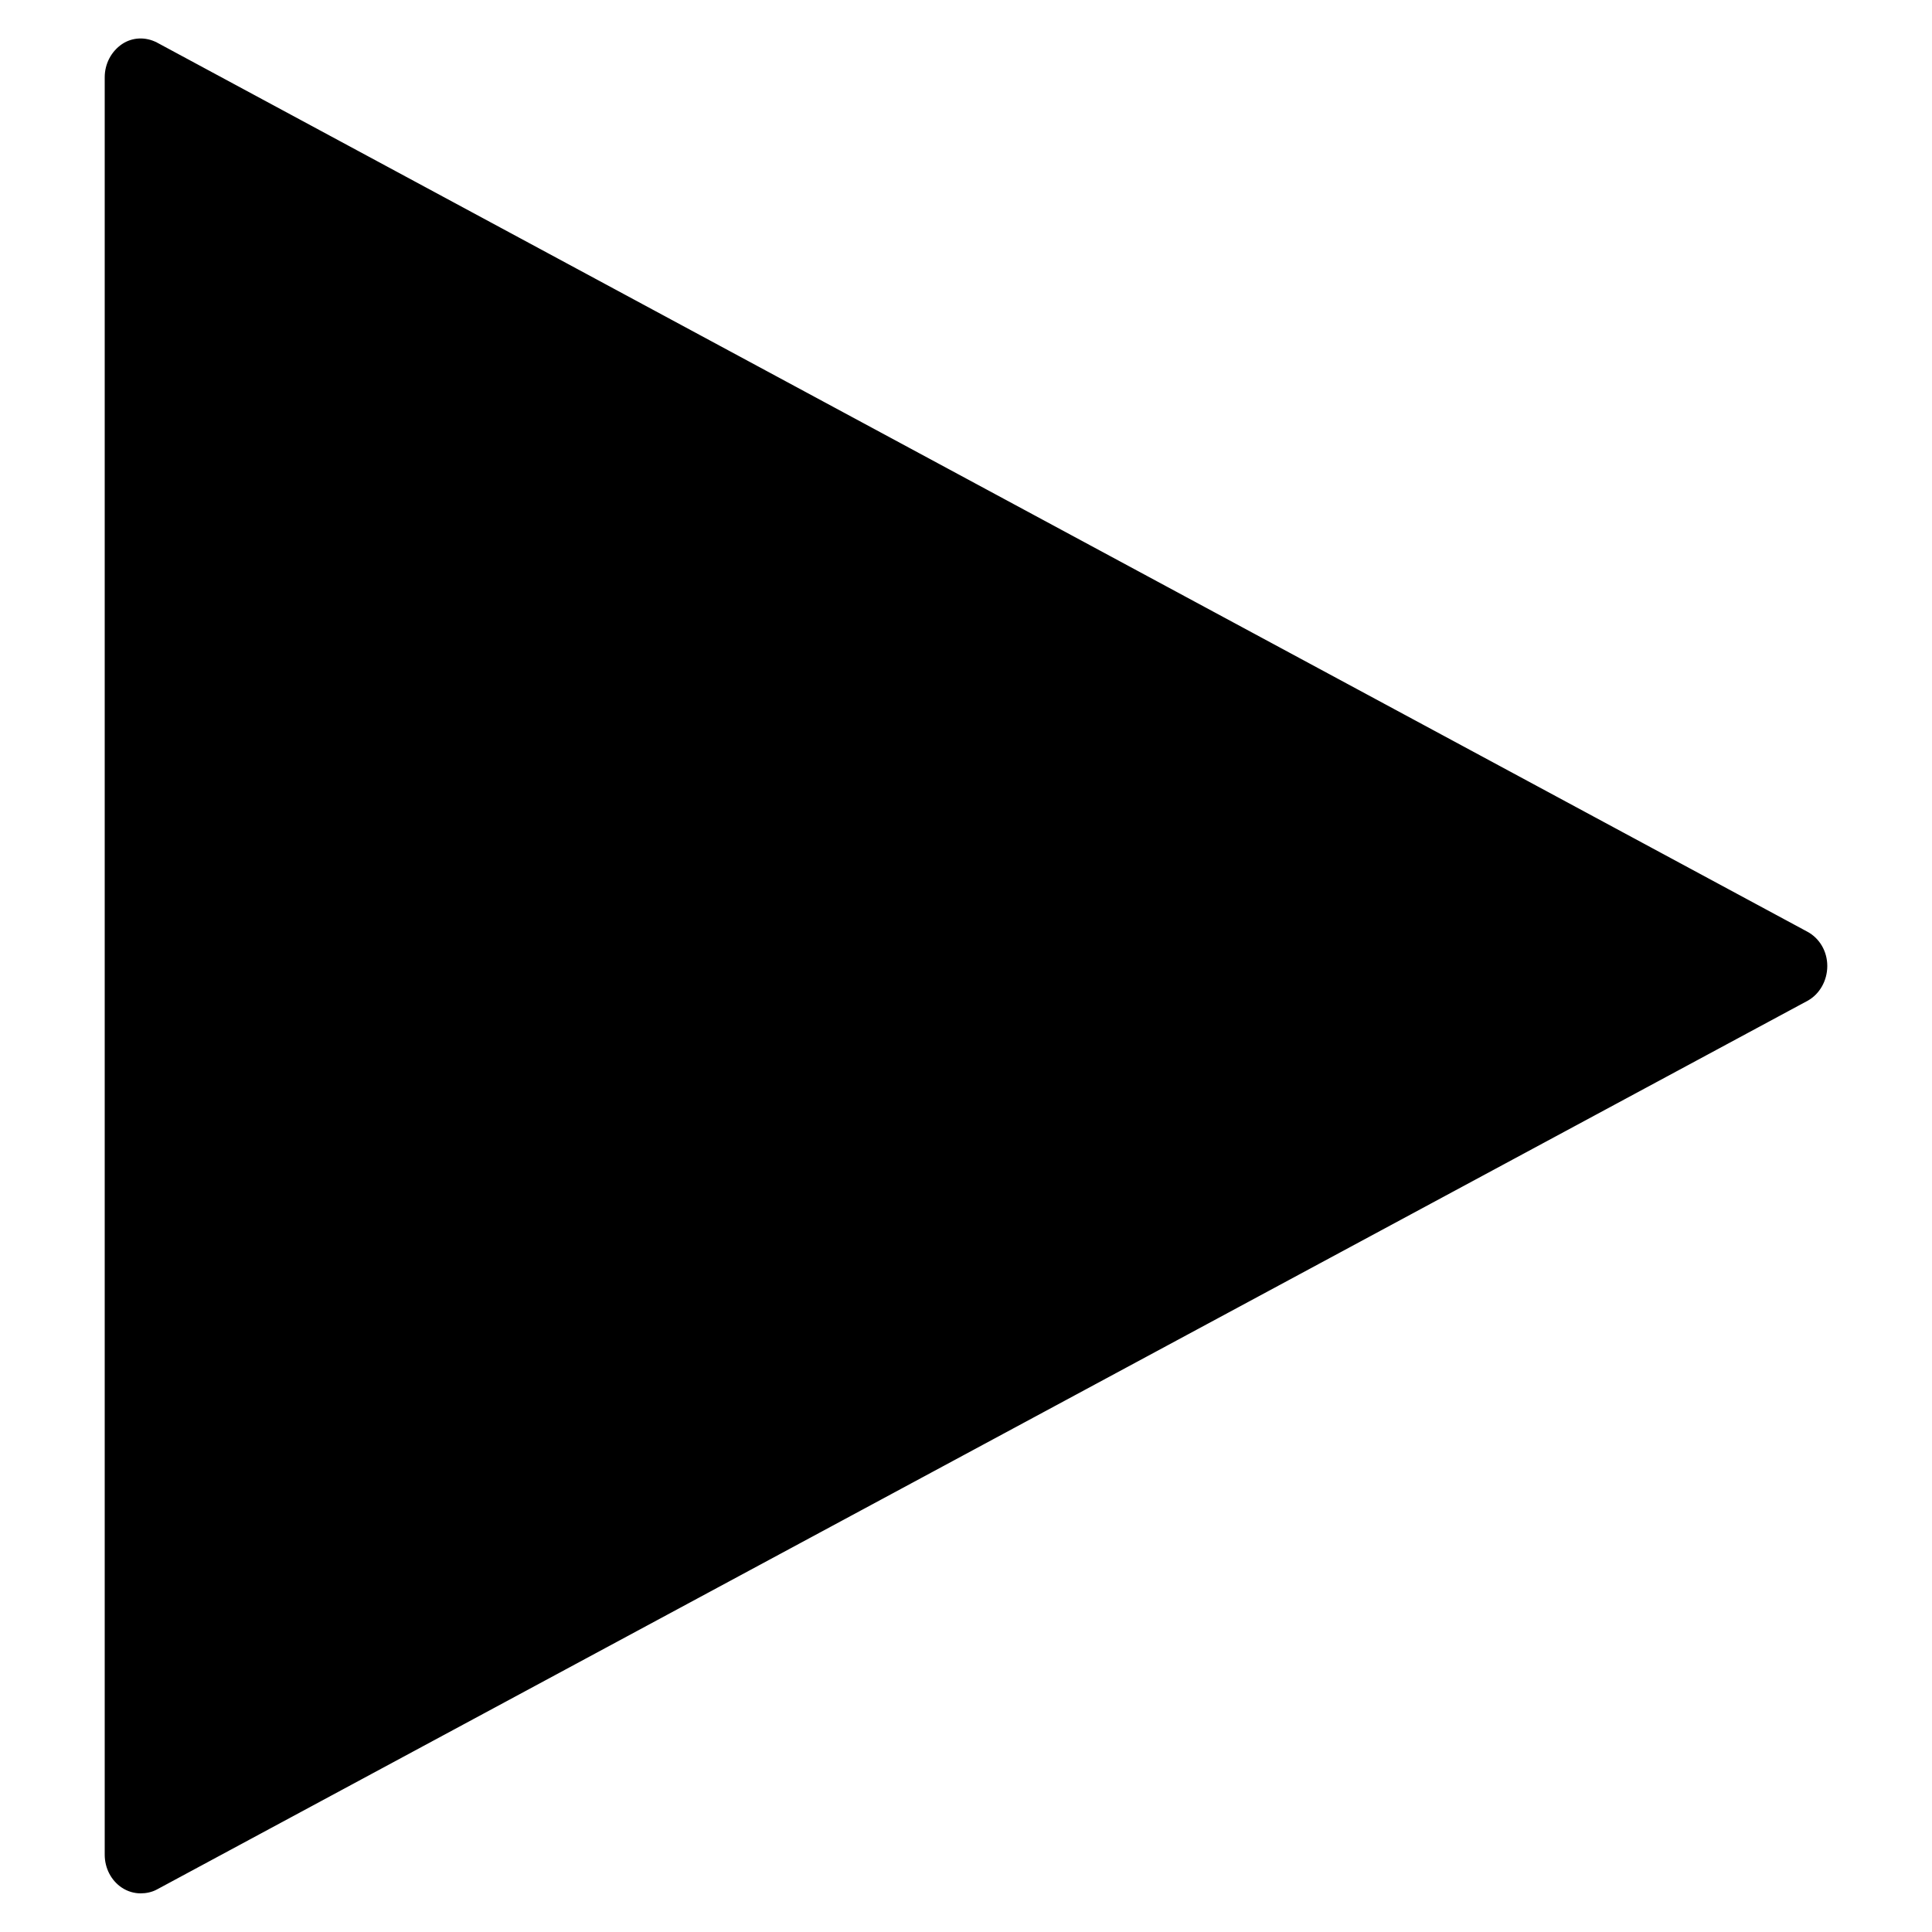
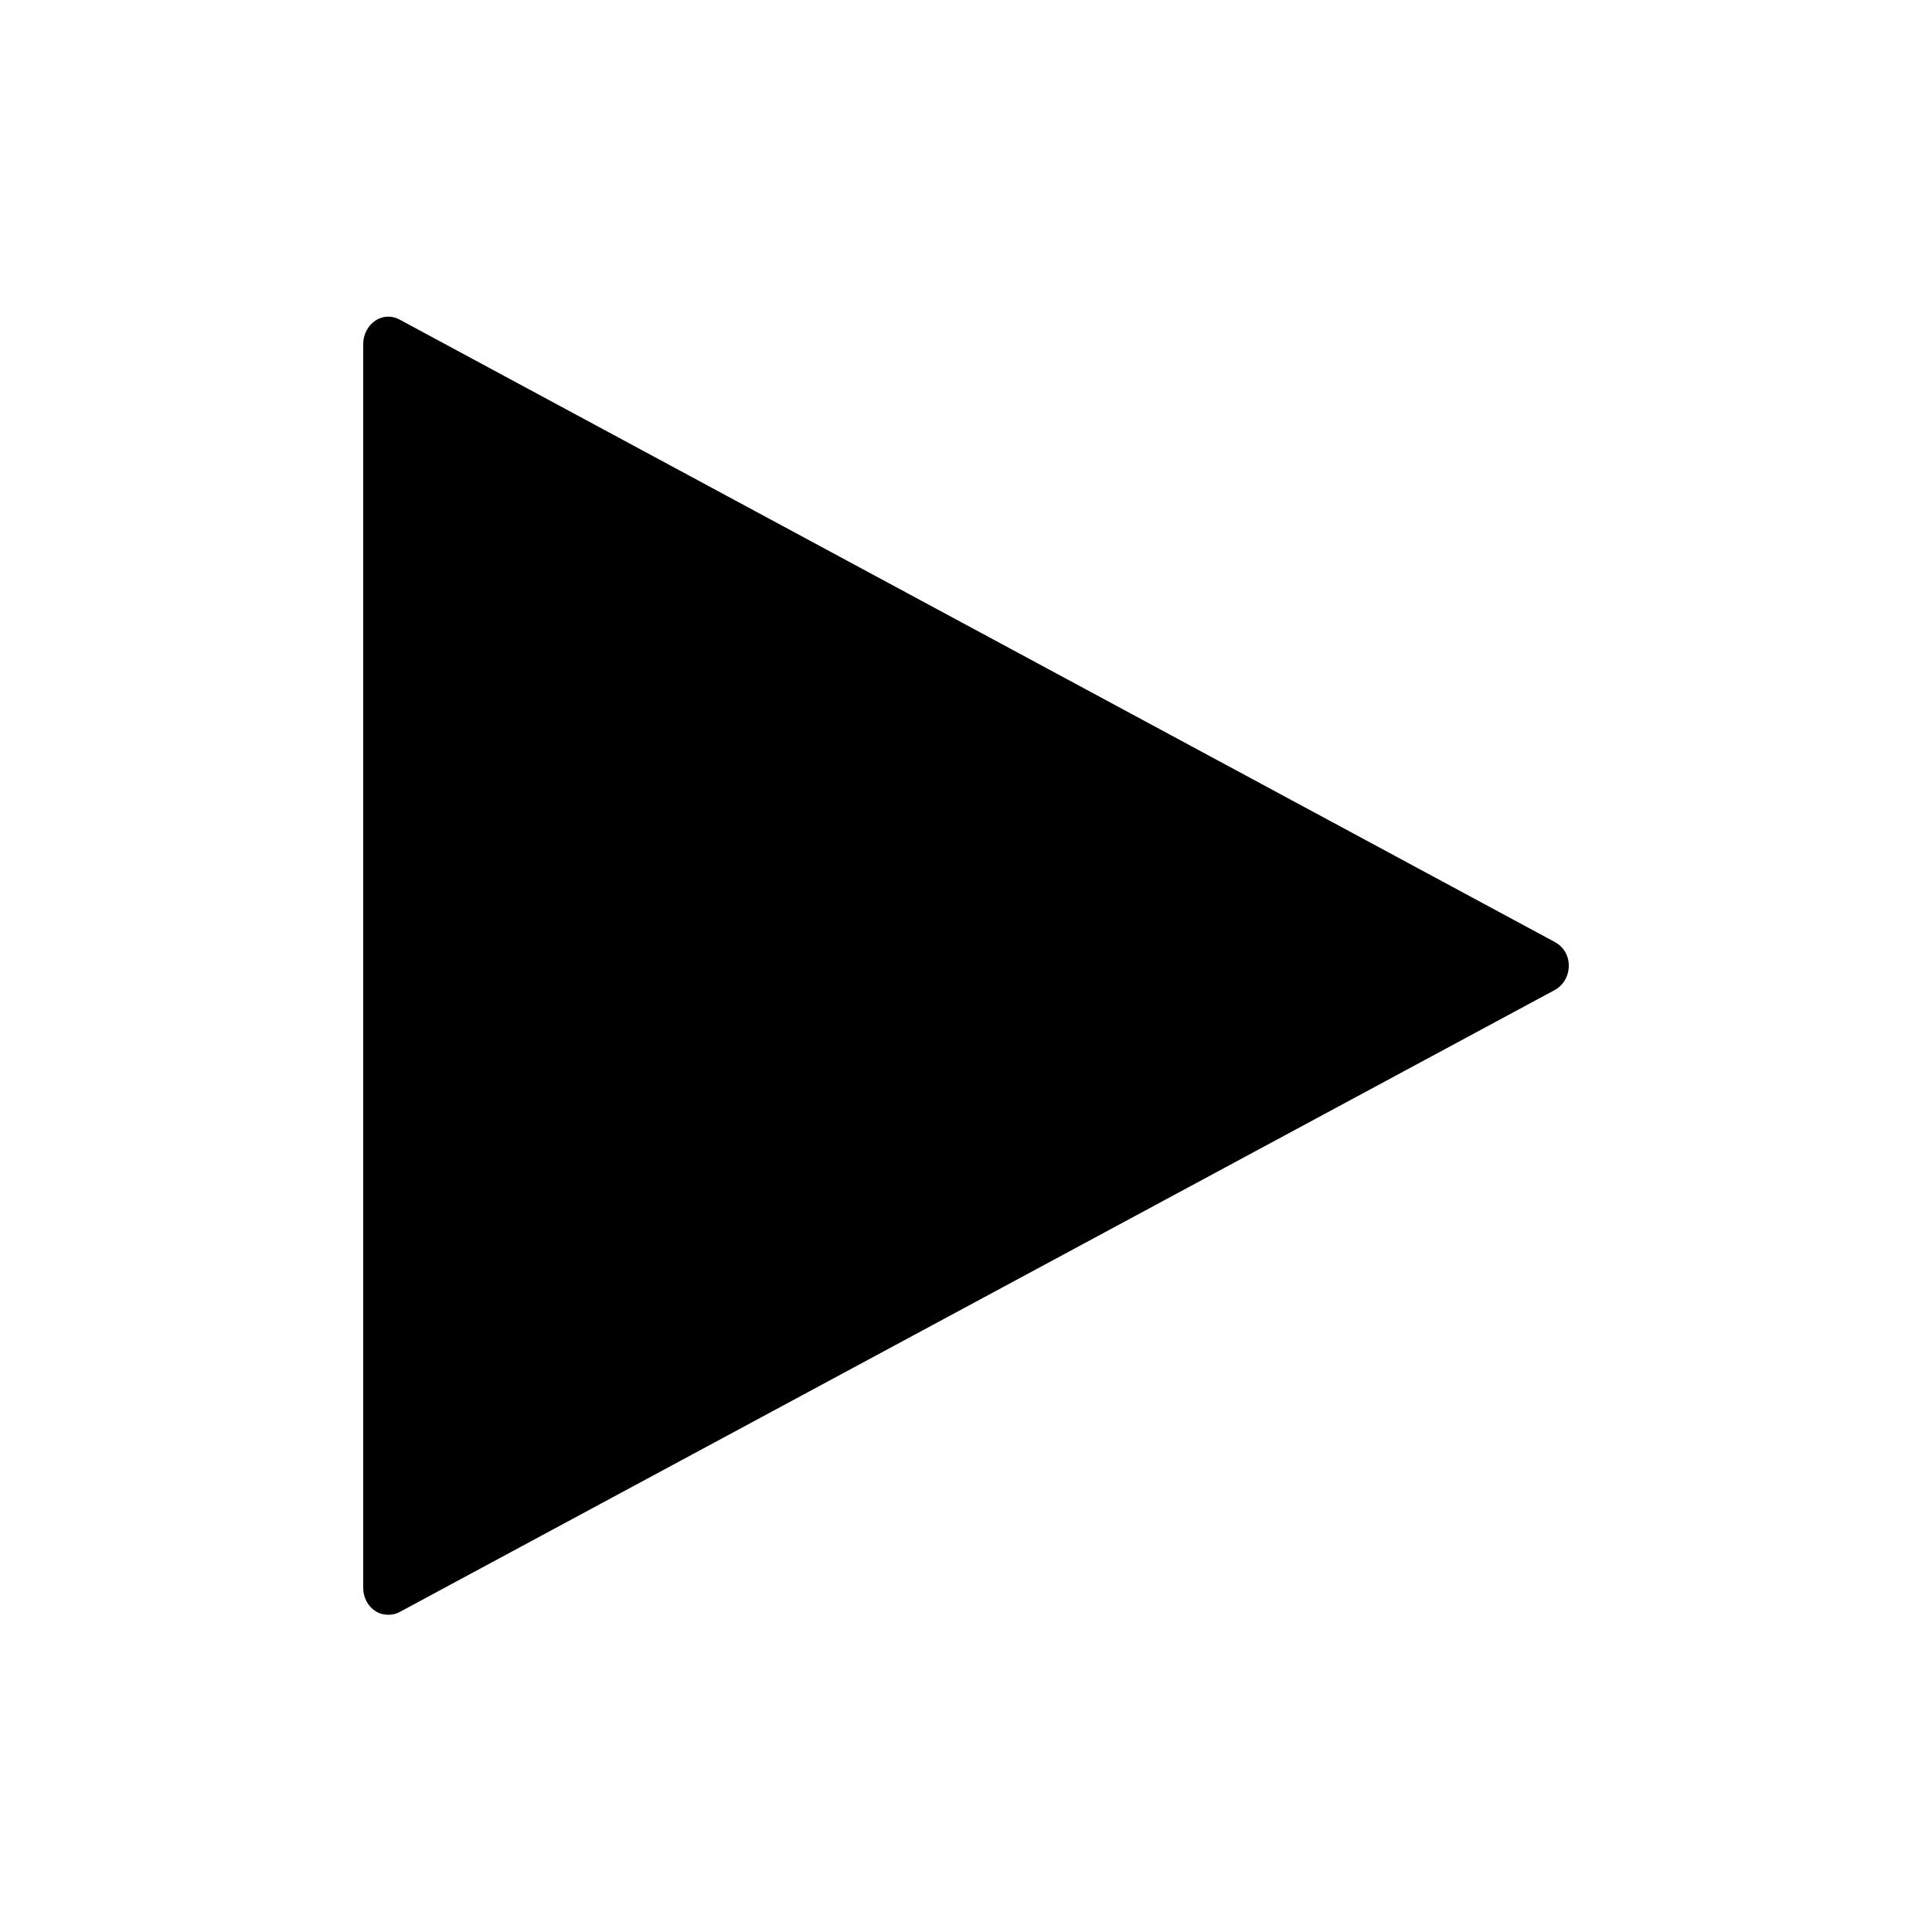
<svg xmlns="http://www.w3.org/2000/svg" version="1.1" id="Ebene_1" x="0px" y="0px" width="50px" height="50px" viewBox="0 0 50 50" style="enable-background:new 0 0 50 50;" xml:space="preserve">
-   <style type="text/css">
- 	.st0{fill-rule:evenodd;clip-rule:evenodd;}
- </style>
-   <path id="XMLID_7_" class="st0" d="M46.77,24.11L4.06,1.1c-0.29-0.15-0.63-0.14-0.9,0.04C2.88,1.33,2.71,1.65,2.71,2v46  c0,0.35,0.17,0.67,0.44,0.85C3.3,48.95,3.47,49,3.64,49c0.14,0,0.29-0.03,0.42-0.1l42.72-23c0.31-0.17,0.51-0.52,0.51-0.9  C47.29,24.62,47.09,24.28,46.77,24.11" />
+   <path id="XMLID_7_" d="M40.24,24.38L10.34,8.27c-0.2-0.11-0.44-0.1-0.63,0.03C9.52,8.43,9.4,8.66,9.4,8.9v32.2  c0,0.24,0.12,0.47,0.31,0.59c0.1,0.07,0.22,0.1,0.34,0.1c0.1,0,0.2-0.02,0.29-0.07l29.9-16.1c0.22-0.12,0.36-0.36,0.36-0.63  S40.46,24.5,40.24,24.38" />
</svg>
